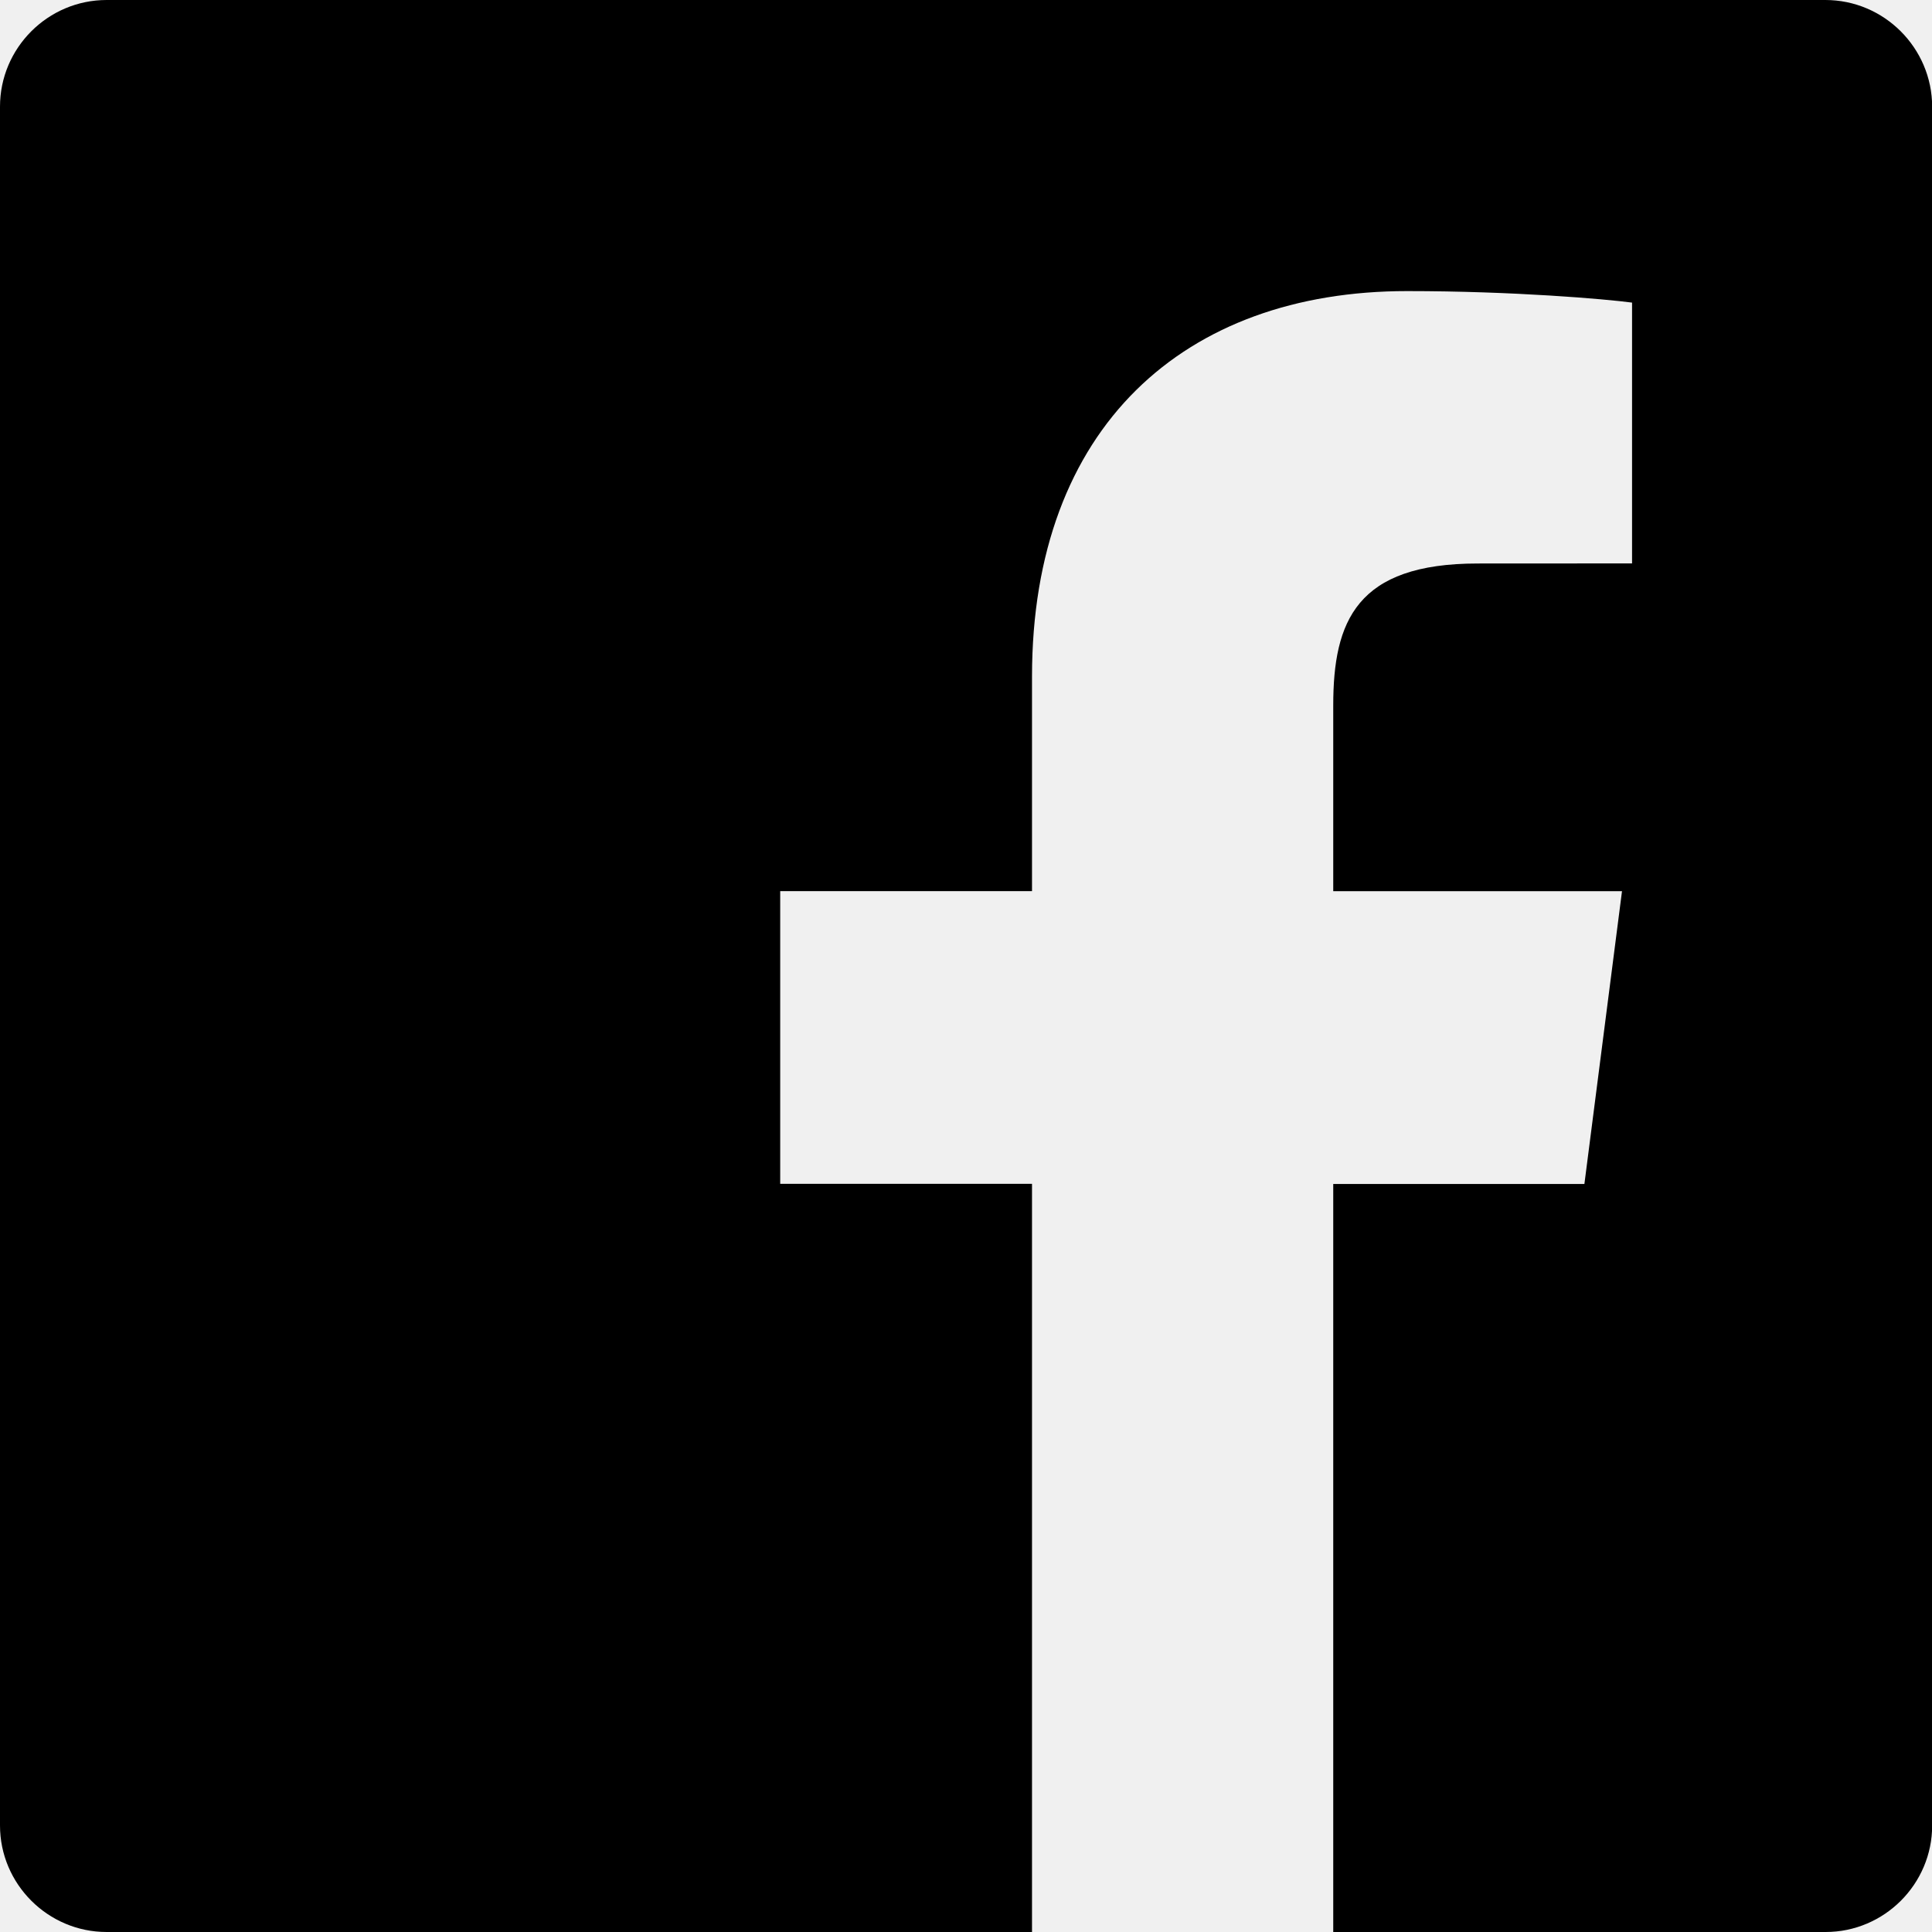
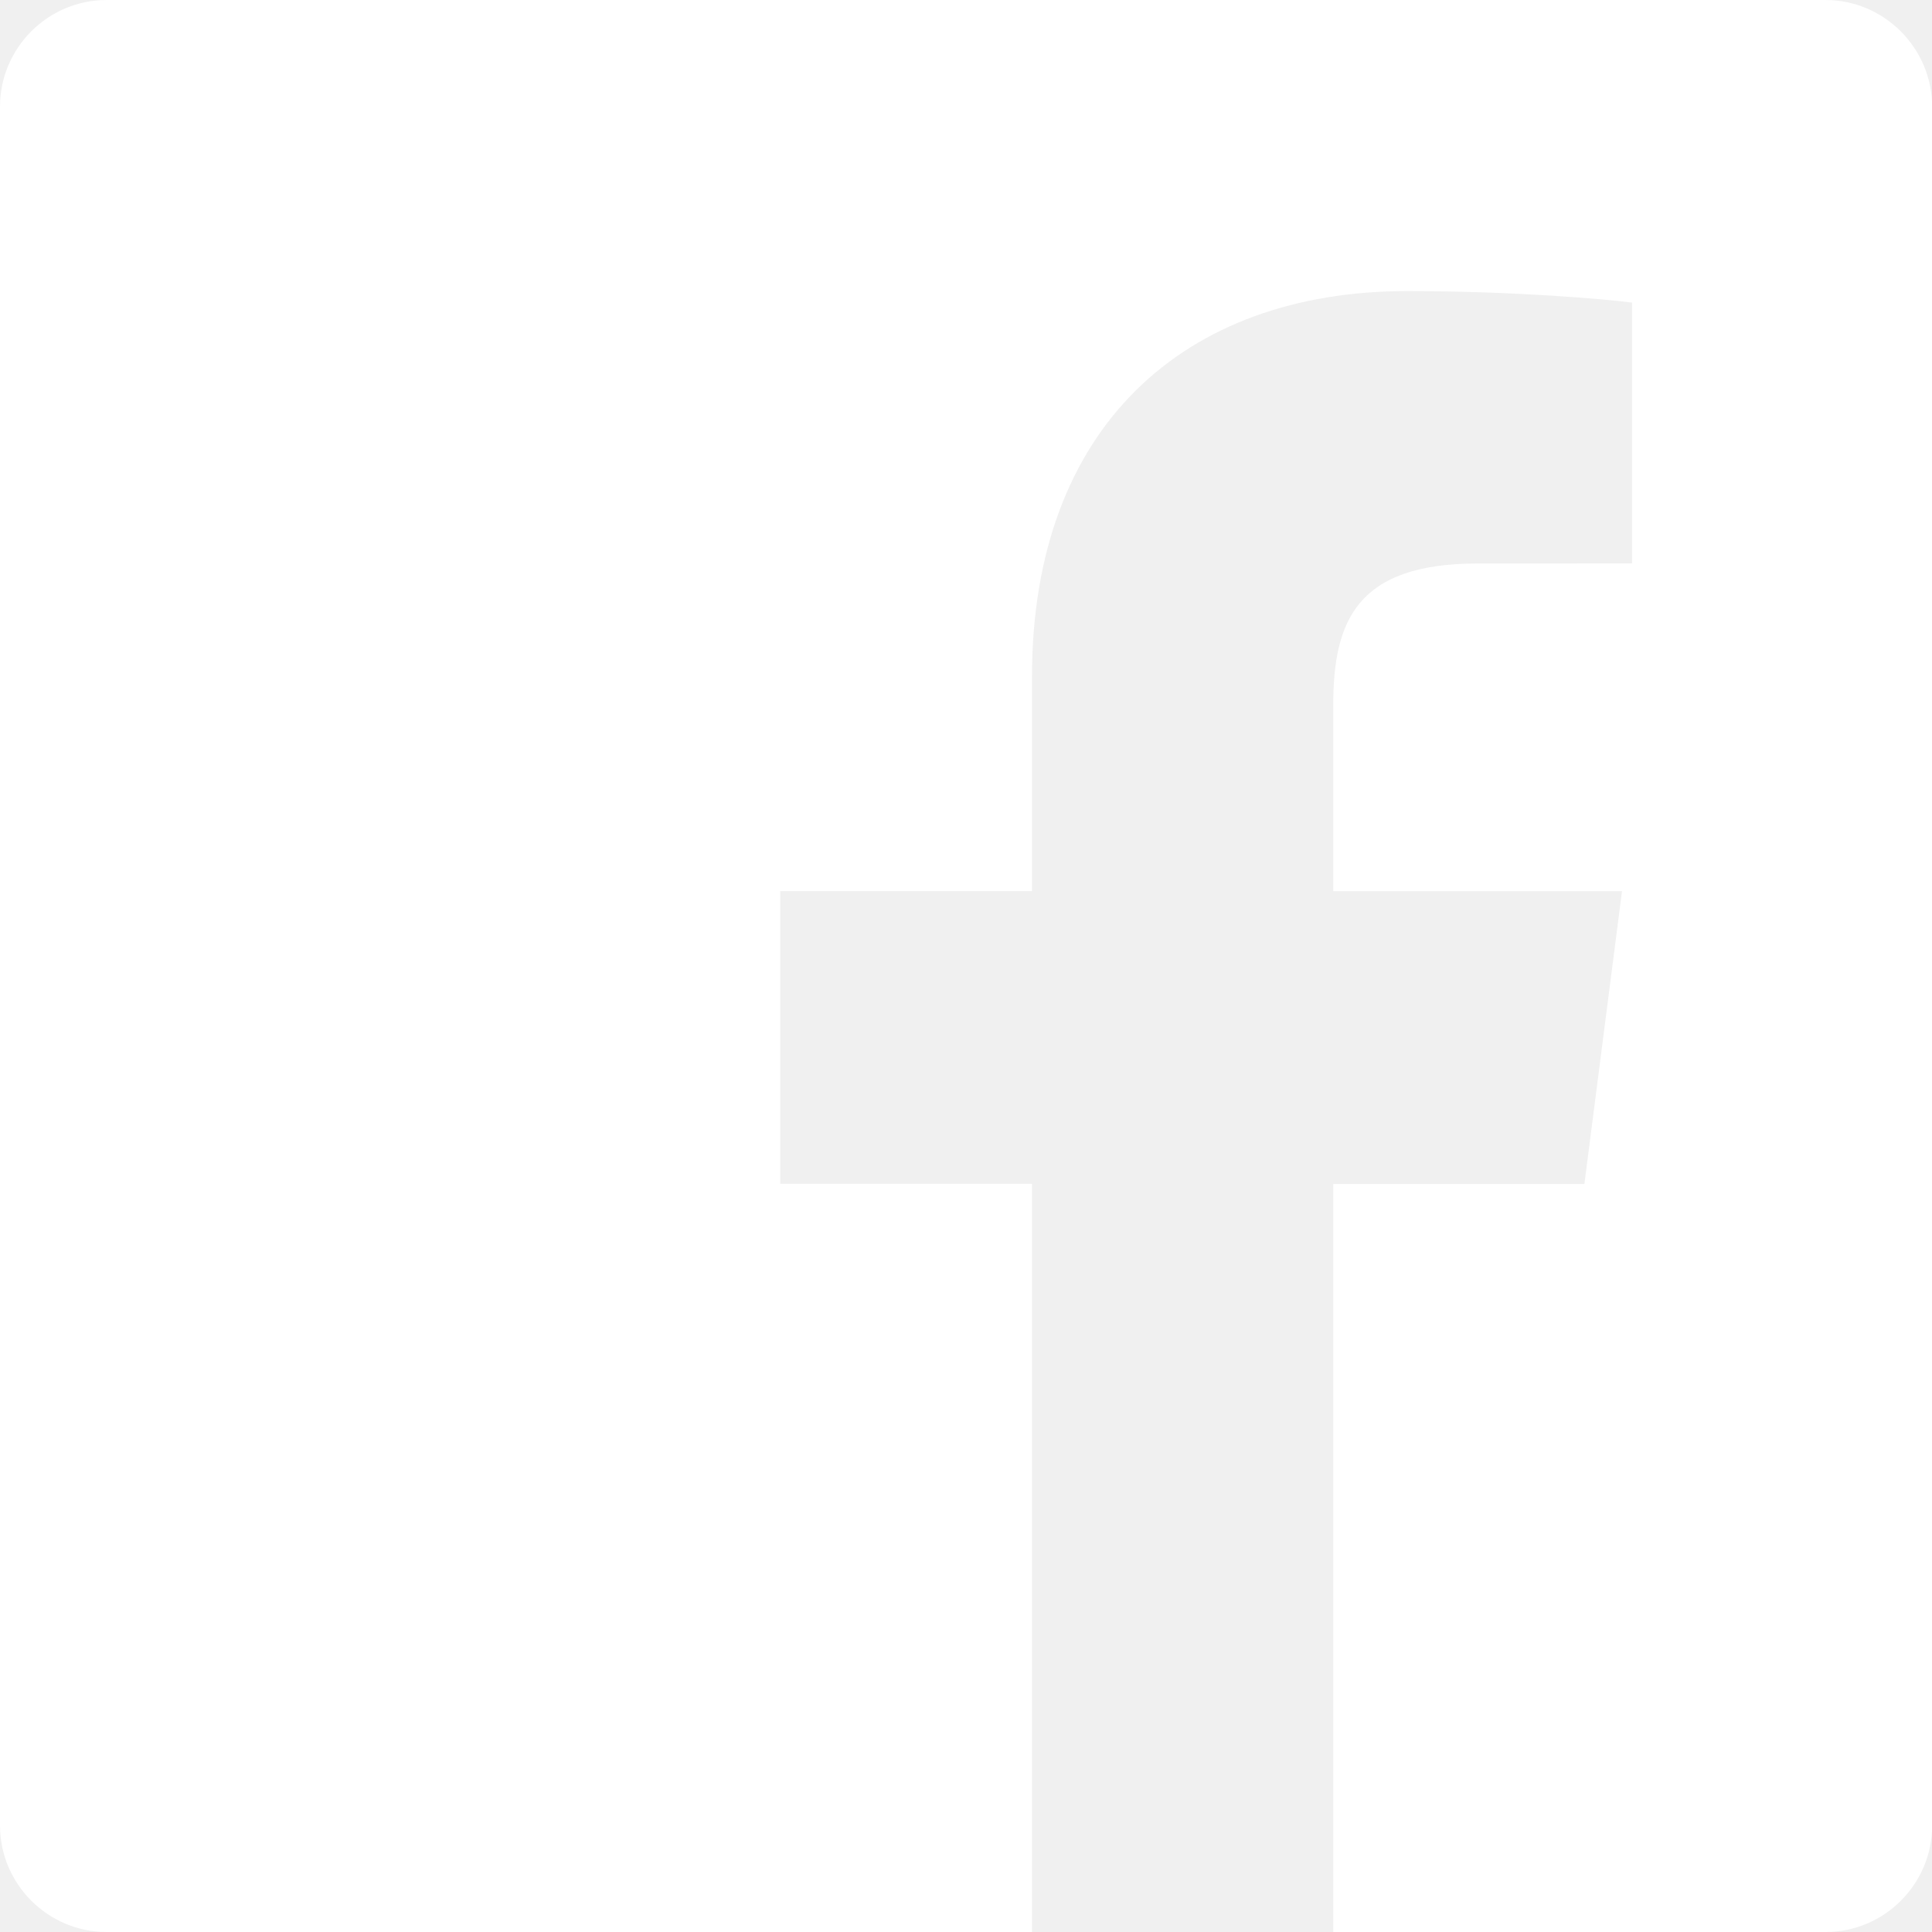
- <svg xmlns="http://www.w3.org/2000/svg" viewBox="0 0 24 24" fill="currentColor" class="w-8 h-8 text-blue-600">
-   <path d="M22.675 0H1.325C.595 0 0 .595 0 1.325v21.351C0 23.405.595 24 1.325 24H12.82v-9.294H9.692V11.07h3.128V8.404c0-3.1 1.893-4.788 4.659-4.788 1.325 0 2.463.099 2.795.143v3.24l-1.918.001c-1.505 0-1.794.716-1.794 1.763v2.308h3.587l-.467 3.637h-3.12V24h6.116c.729 0 1.324-.595 1.324-1.324V1.325C24 .595 23.405 0 22.675 0z" />
+ <svg xmlns="http://www.w3.org/2000/svg" viewBox="0 0 24 24" fill="white" class="w-8 h-8 ">
+   <path fill="white" d="M22.675 0H1.325C.595 0 0 .595 0 1.325v21.351C0 23.405.595 24 1.325 24H12.82v-9.294H9.692V11.07h3.128V8.404c0-3.1 1.893-4.788 4.659-4.788 1.325 0 2.463.099 2.795.143v3.24l-1.918.001c-1.505 0-1.794.716-1.794 1.763v2.308h3.587l-.467 3.637h-3.12V24h6.116c.729 0 1.324-.595 1.324-1.324V1.325C24 .595 23.405 0 22.675 0z" />
</svg>
